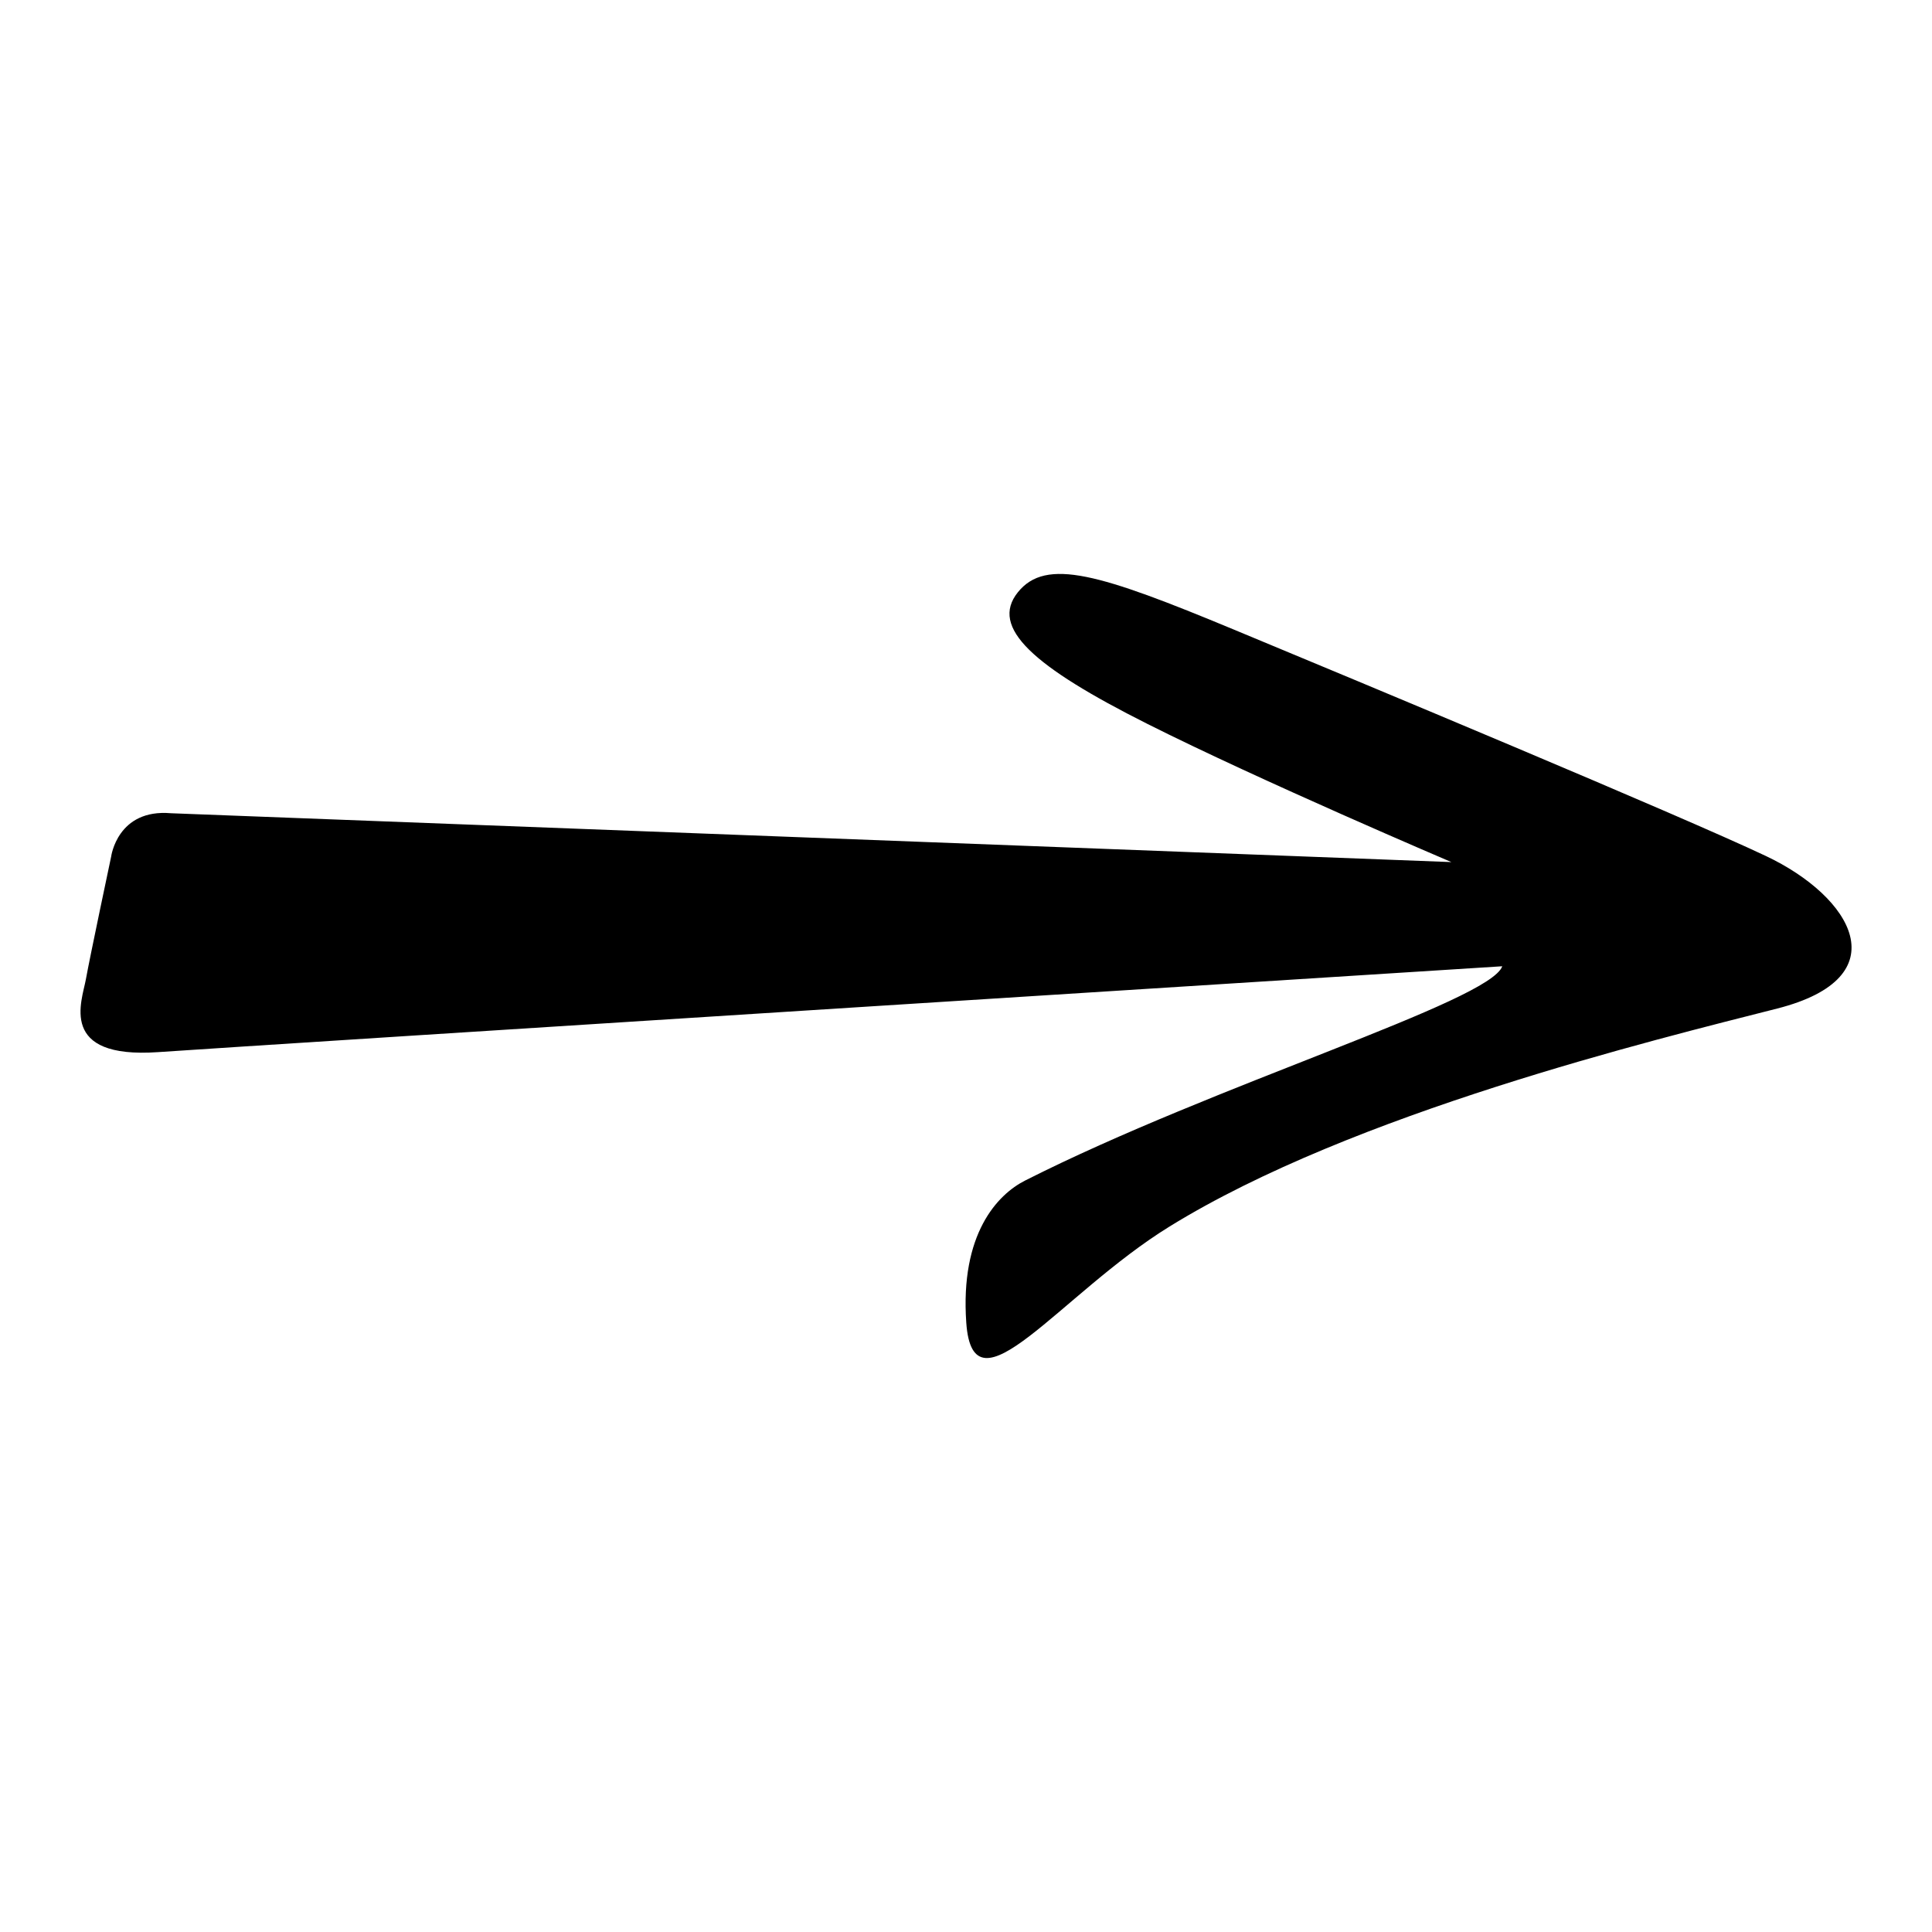
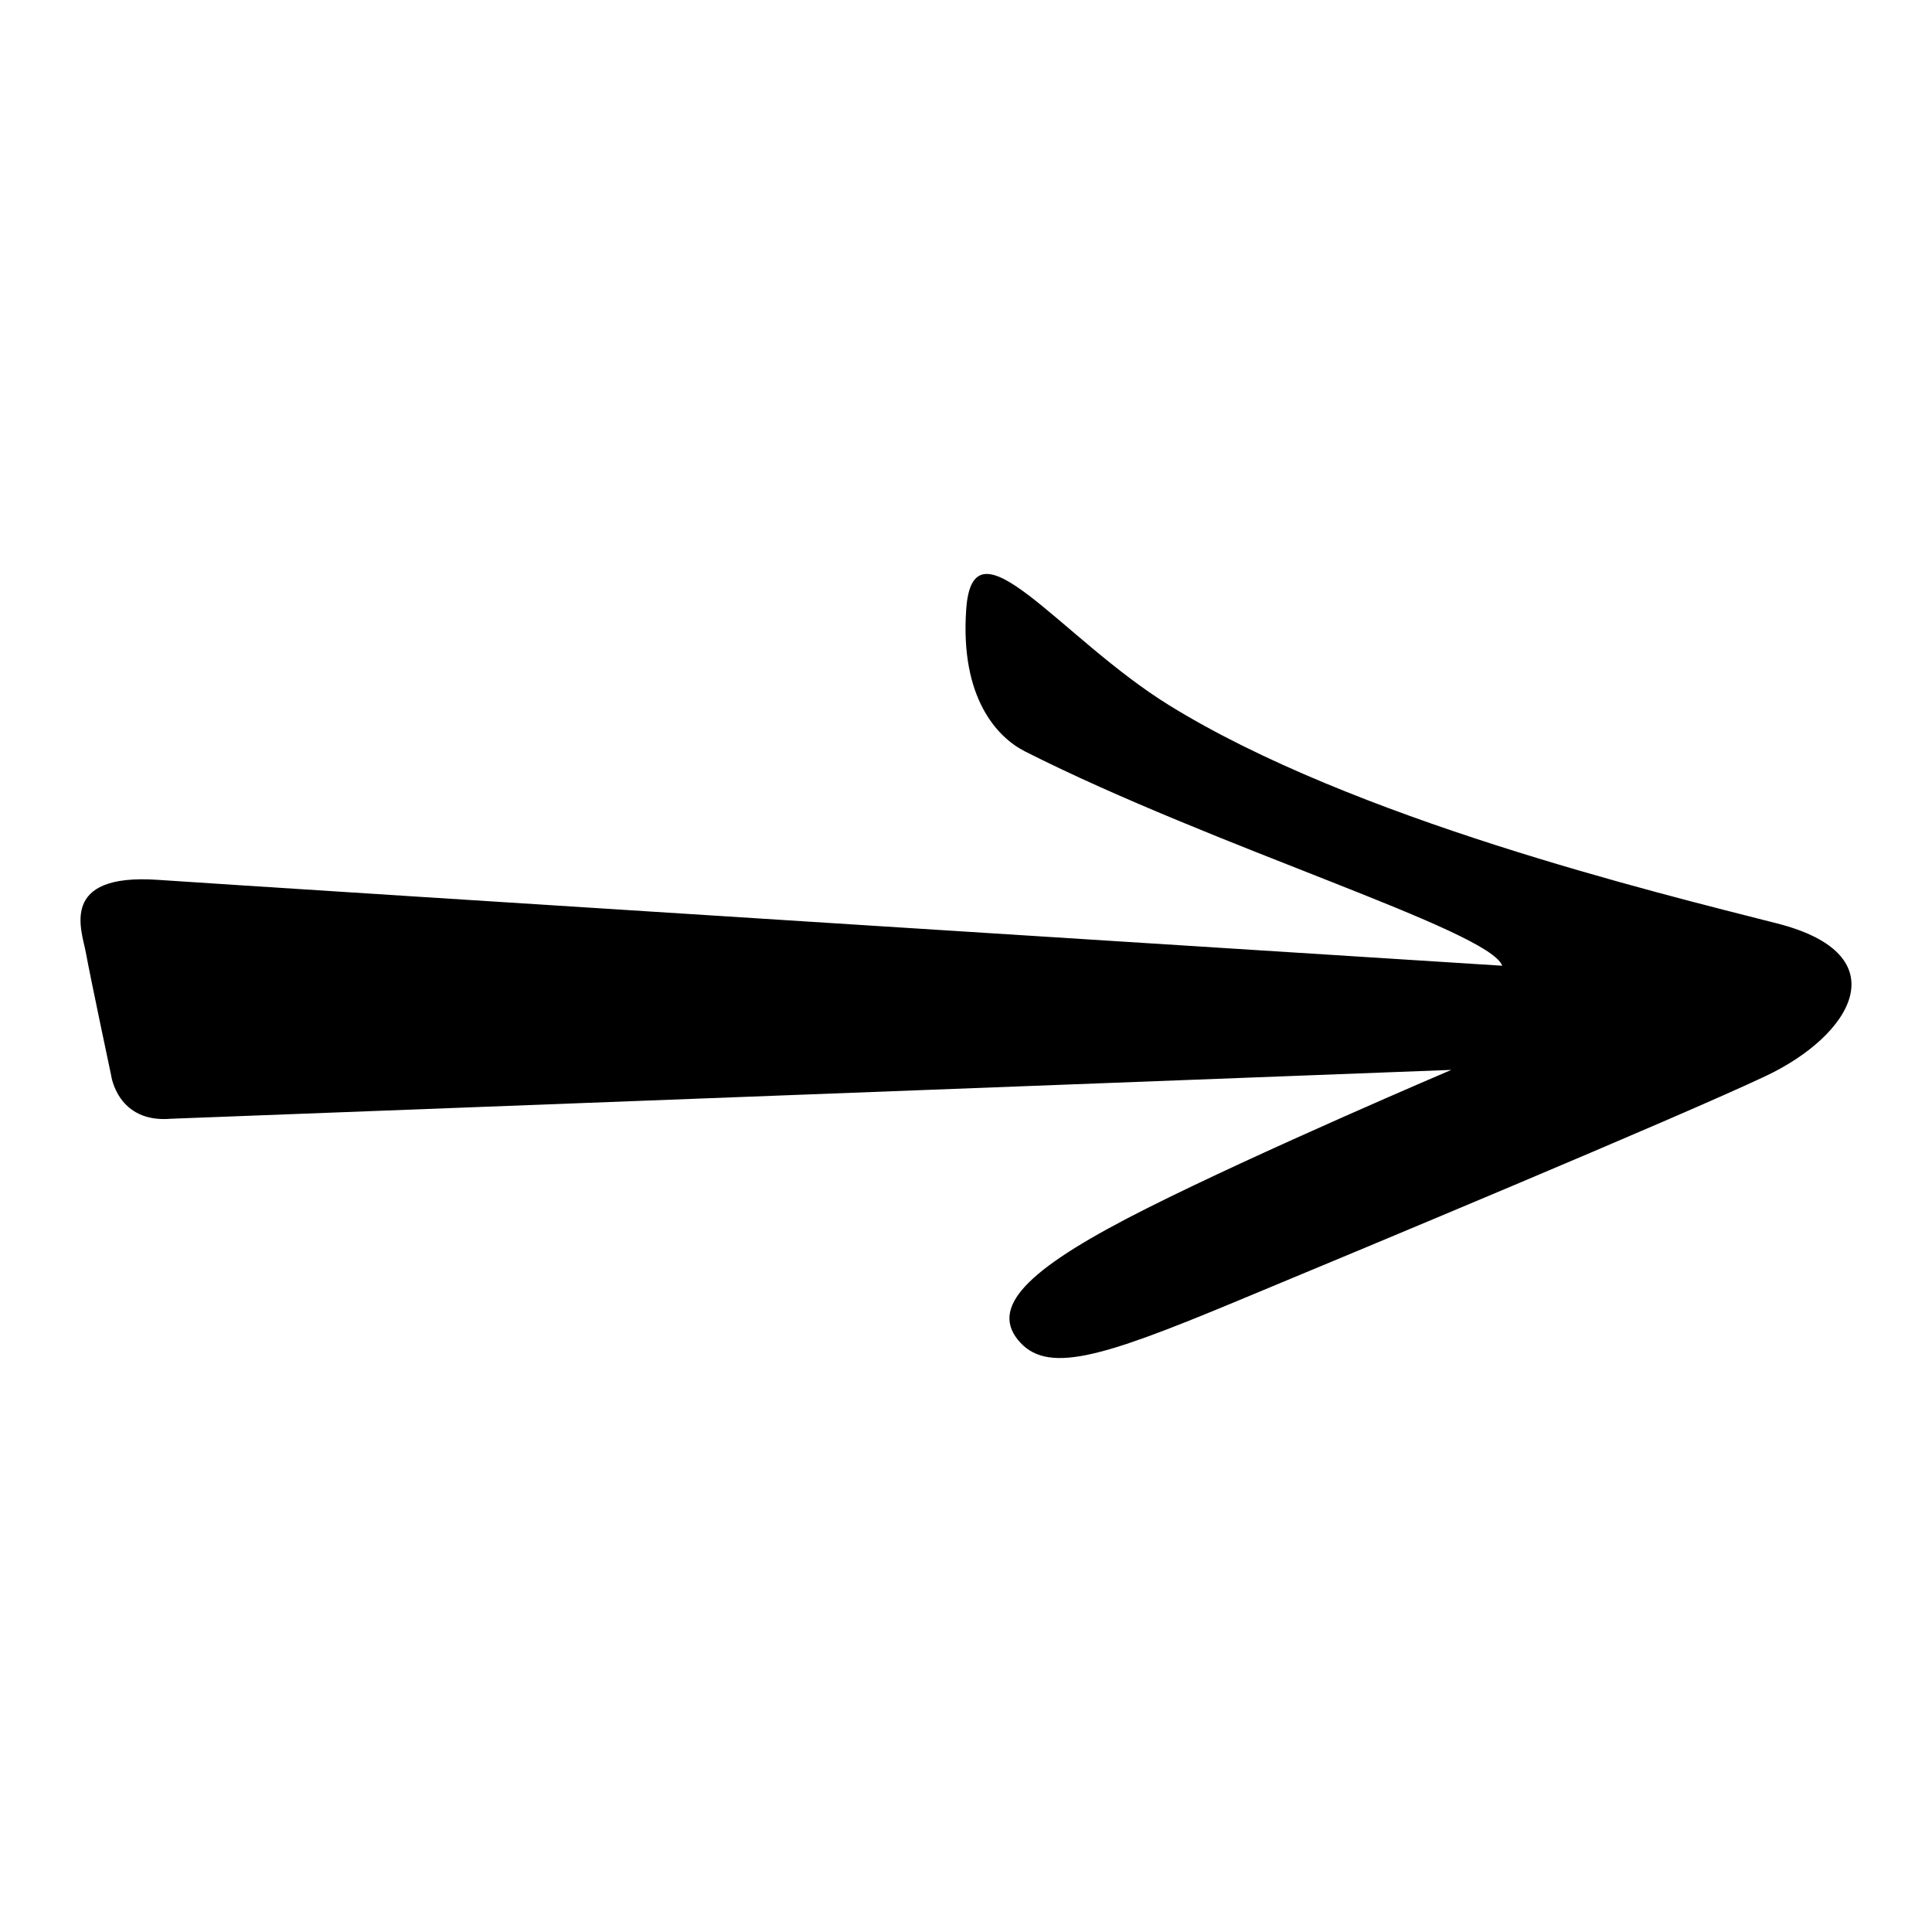
<svg xmlns="http://www.w3.org/2000/svg" version="1.1" viewBox="0 0 192 192">
-   <g transform="matrix(2.3636 0 0 -2.3636 -30.6 174.24)">
-     <path d="m20.136 39.525 53.835-2.054s-7.998 3.405-12.789 5.814-6.628 4.046-5.442 5.527c1.185 1.482 3.469 0.768 9.068-1.558 5.338-2.216 18.726-7.797 22.38-9.524 3.654-1.726 5.637-5.102 0.484-6.416-5.153-1.313-17.838-4.398-25.56-9.171-4.613-2.85-8.253-8.099-8.538-4.041-0.263 3.736 1.309 5.39 2.473 5.979 7.981 4.04 19.539 7.524 20.063 9.01 0 0-52.286-3.316-56.514-3.61-4.227-0.294-3.201 2.153-3.038 3.065 0.163 0.913 1.062 5.157 1.062 5.157s0.261 2.017 2.516 1.822" />
-   </g>
+   <path d="m16.992 111.18 127.24-4.855s-18.904 8.048-30.228 13.742-15.666 9.563-12.862 13.063c2.801 3.503 8.199 1.815 21.433-3.682 12.617-5.238 44.26-18.429 52.896-22.511 8.636-4.08 13.323-12.059 1.144-15.165-12.179-3.103-42.161-10.395-60.413-21.676-10.903-6.736-19.506-19.142-20.18-9.551-0.622 8.83 3.094 12.74 5.845 14.132 18.864 9.549 46.182 17.783 47.42 21.296 0 0-123.58-7.838-133.57-8.533-9.991-0.695-7.566 5.089-7.181 7.244 0.385 2.158 2.51 12.189 2.51 12.189s0.617 4.767 5.947 4.306" />
</svg>
